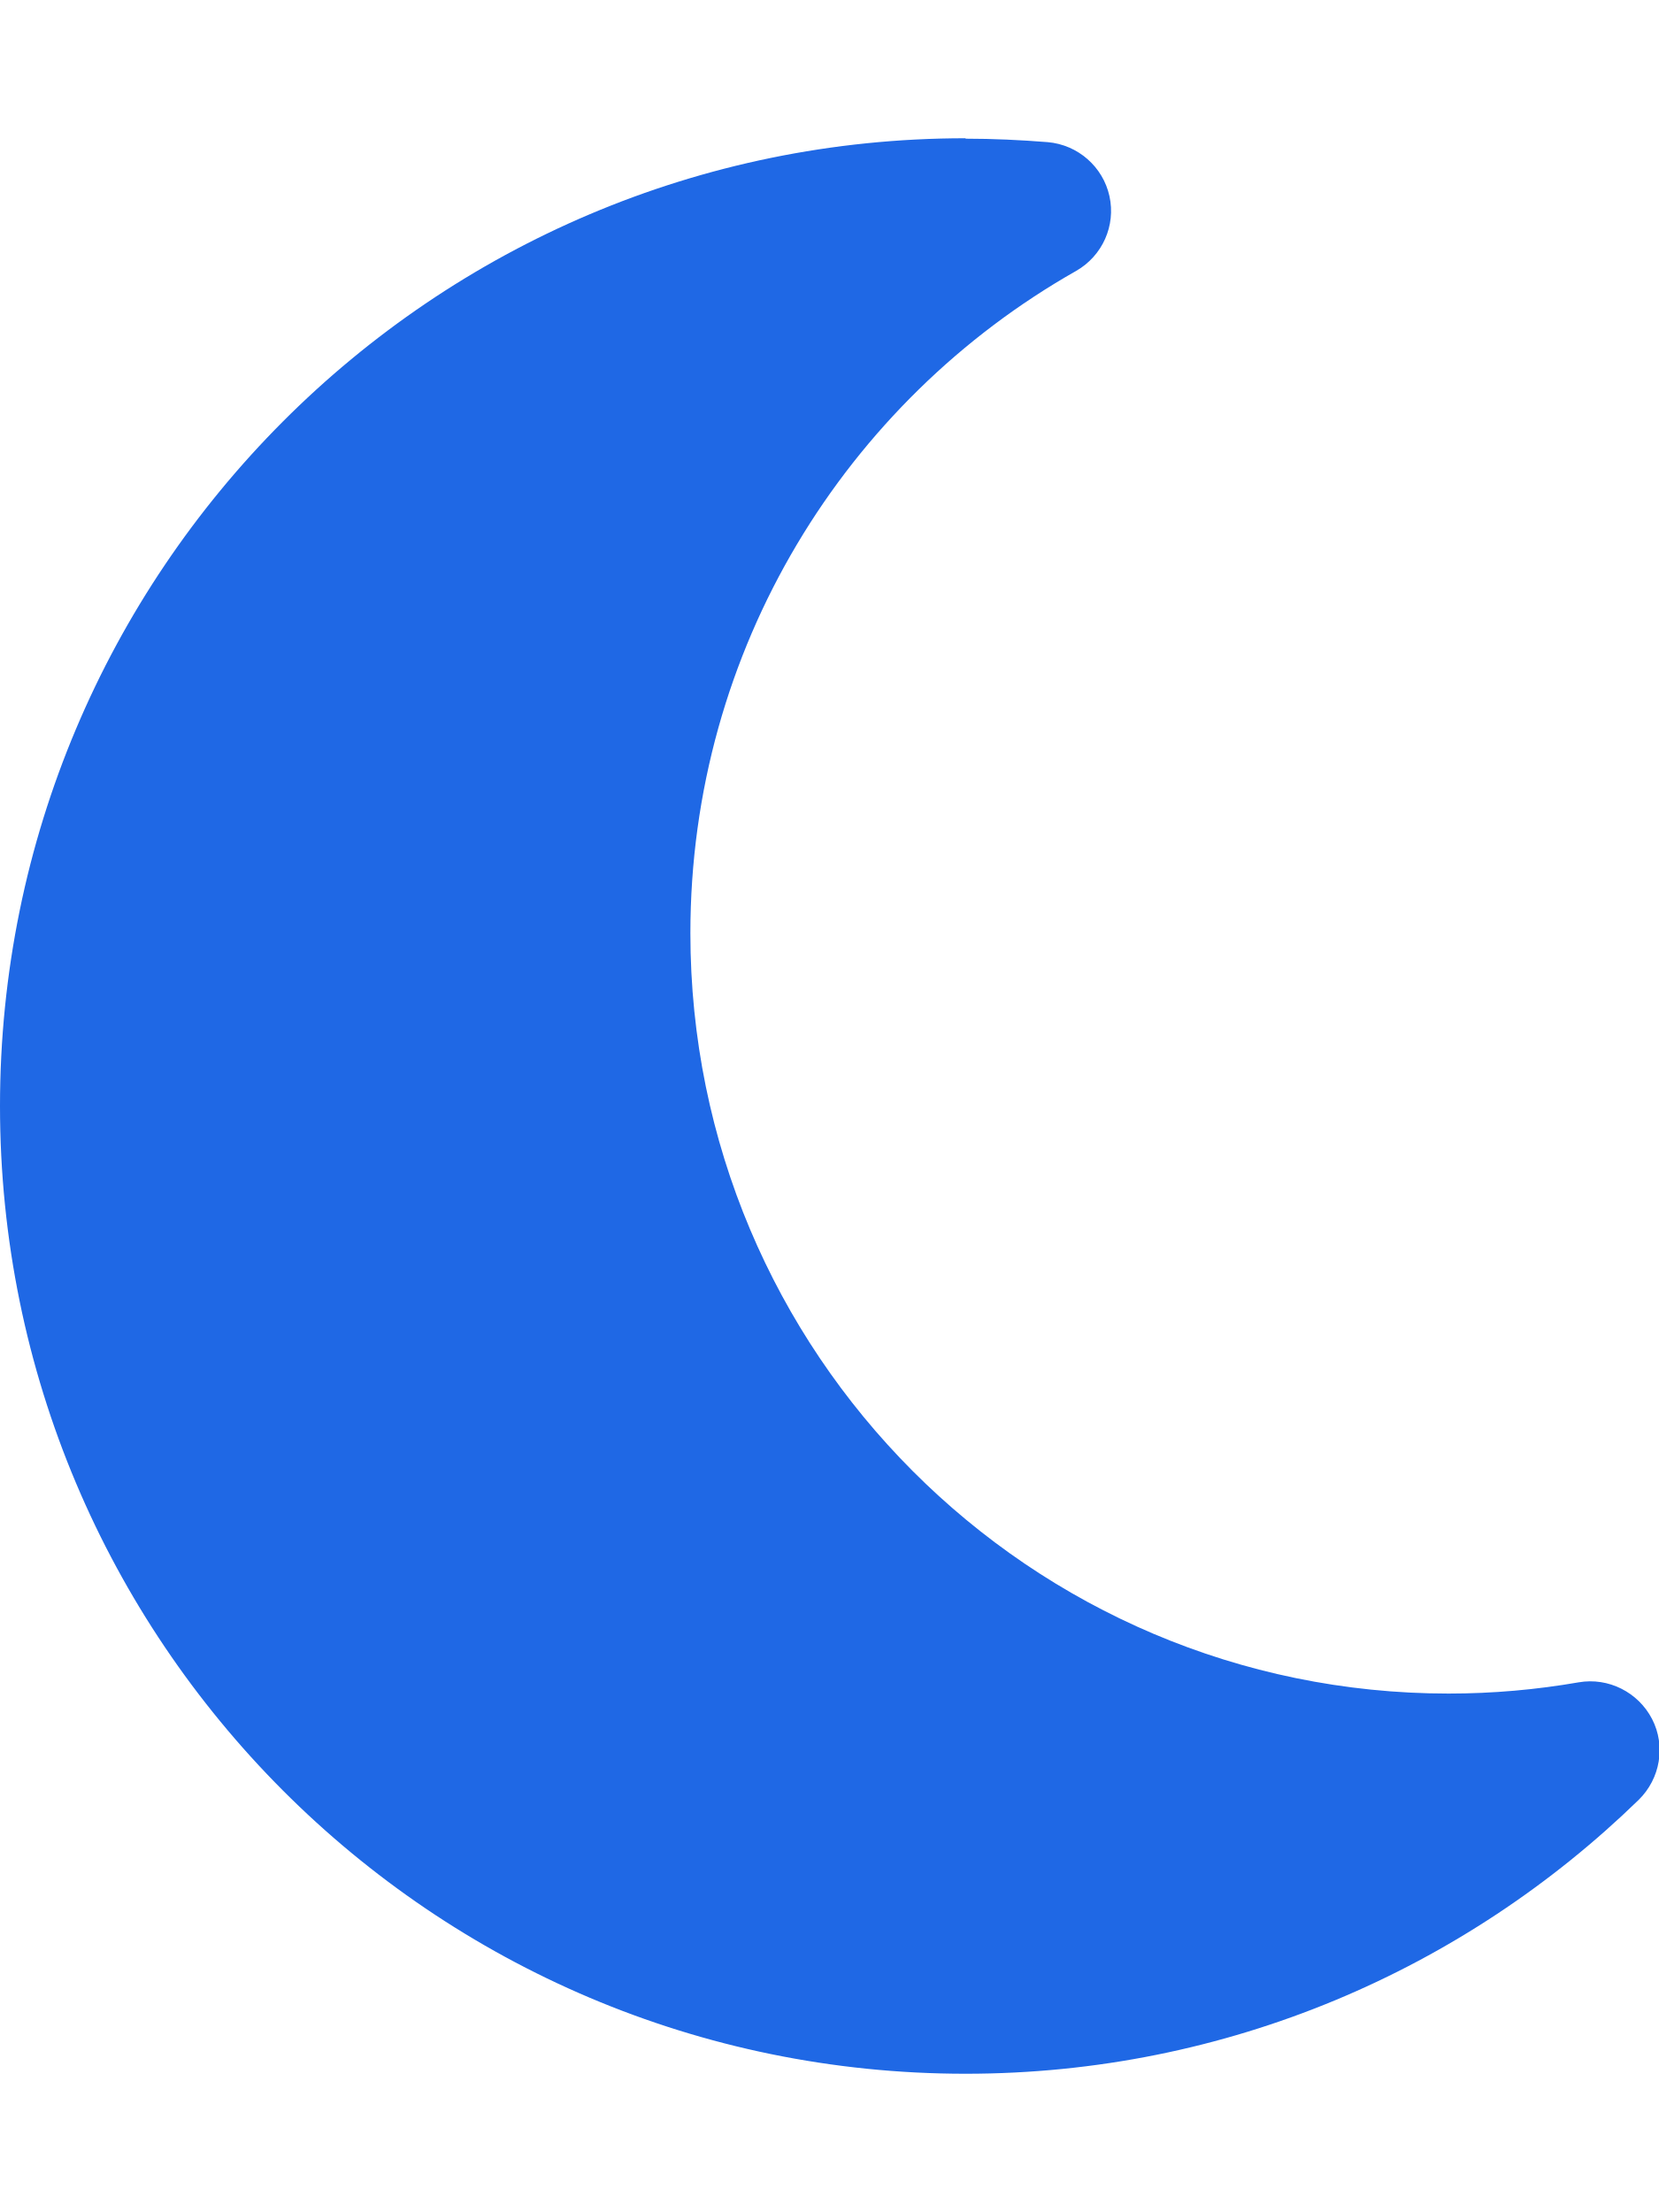
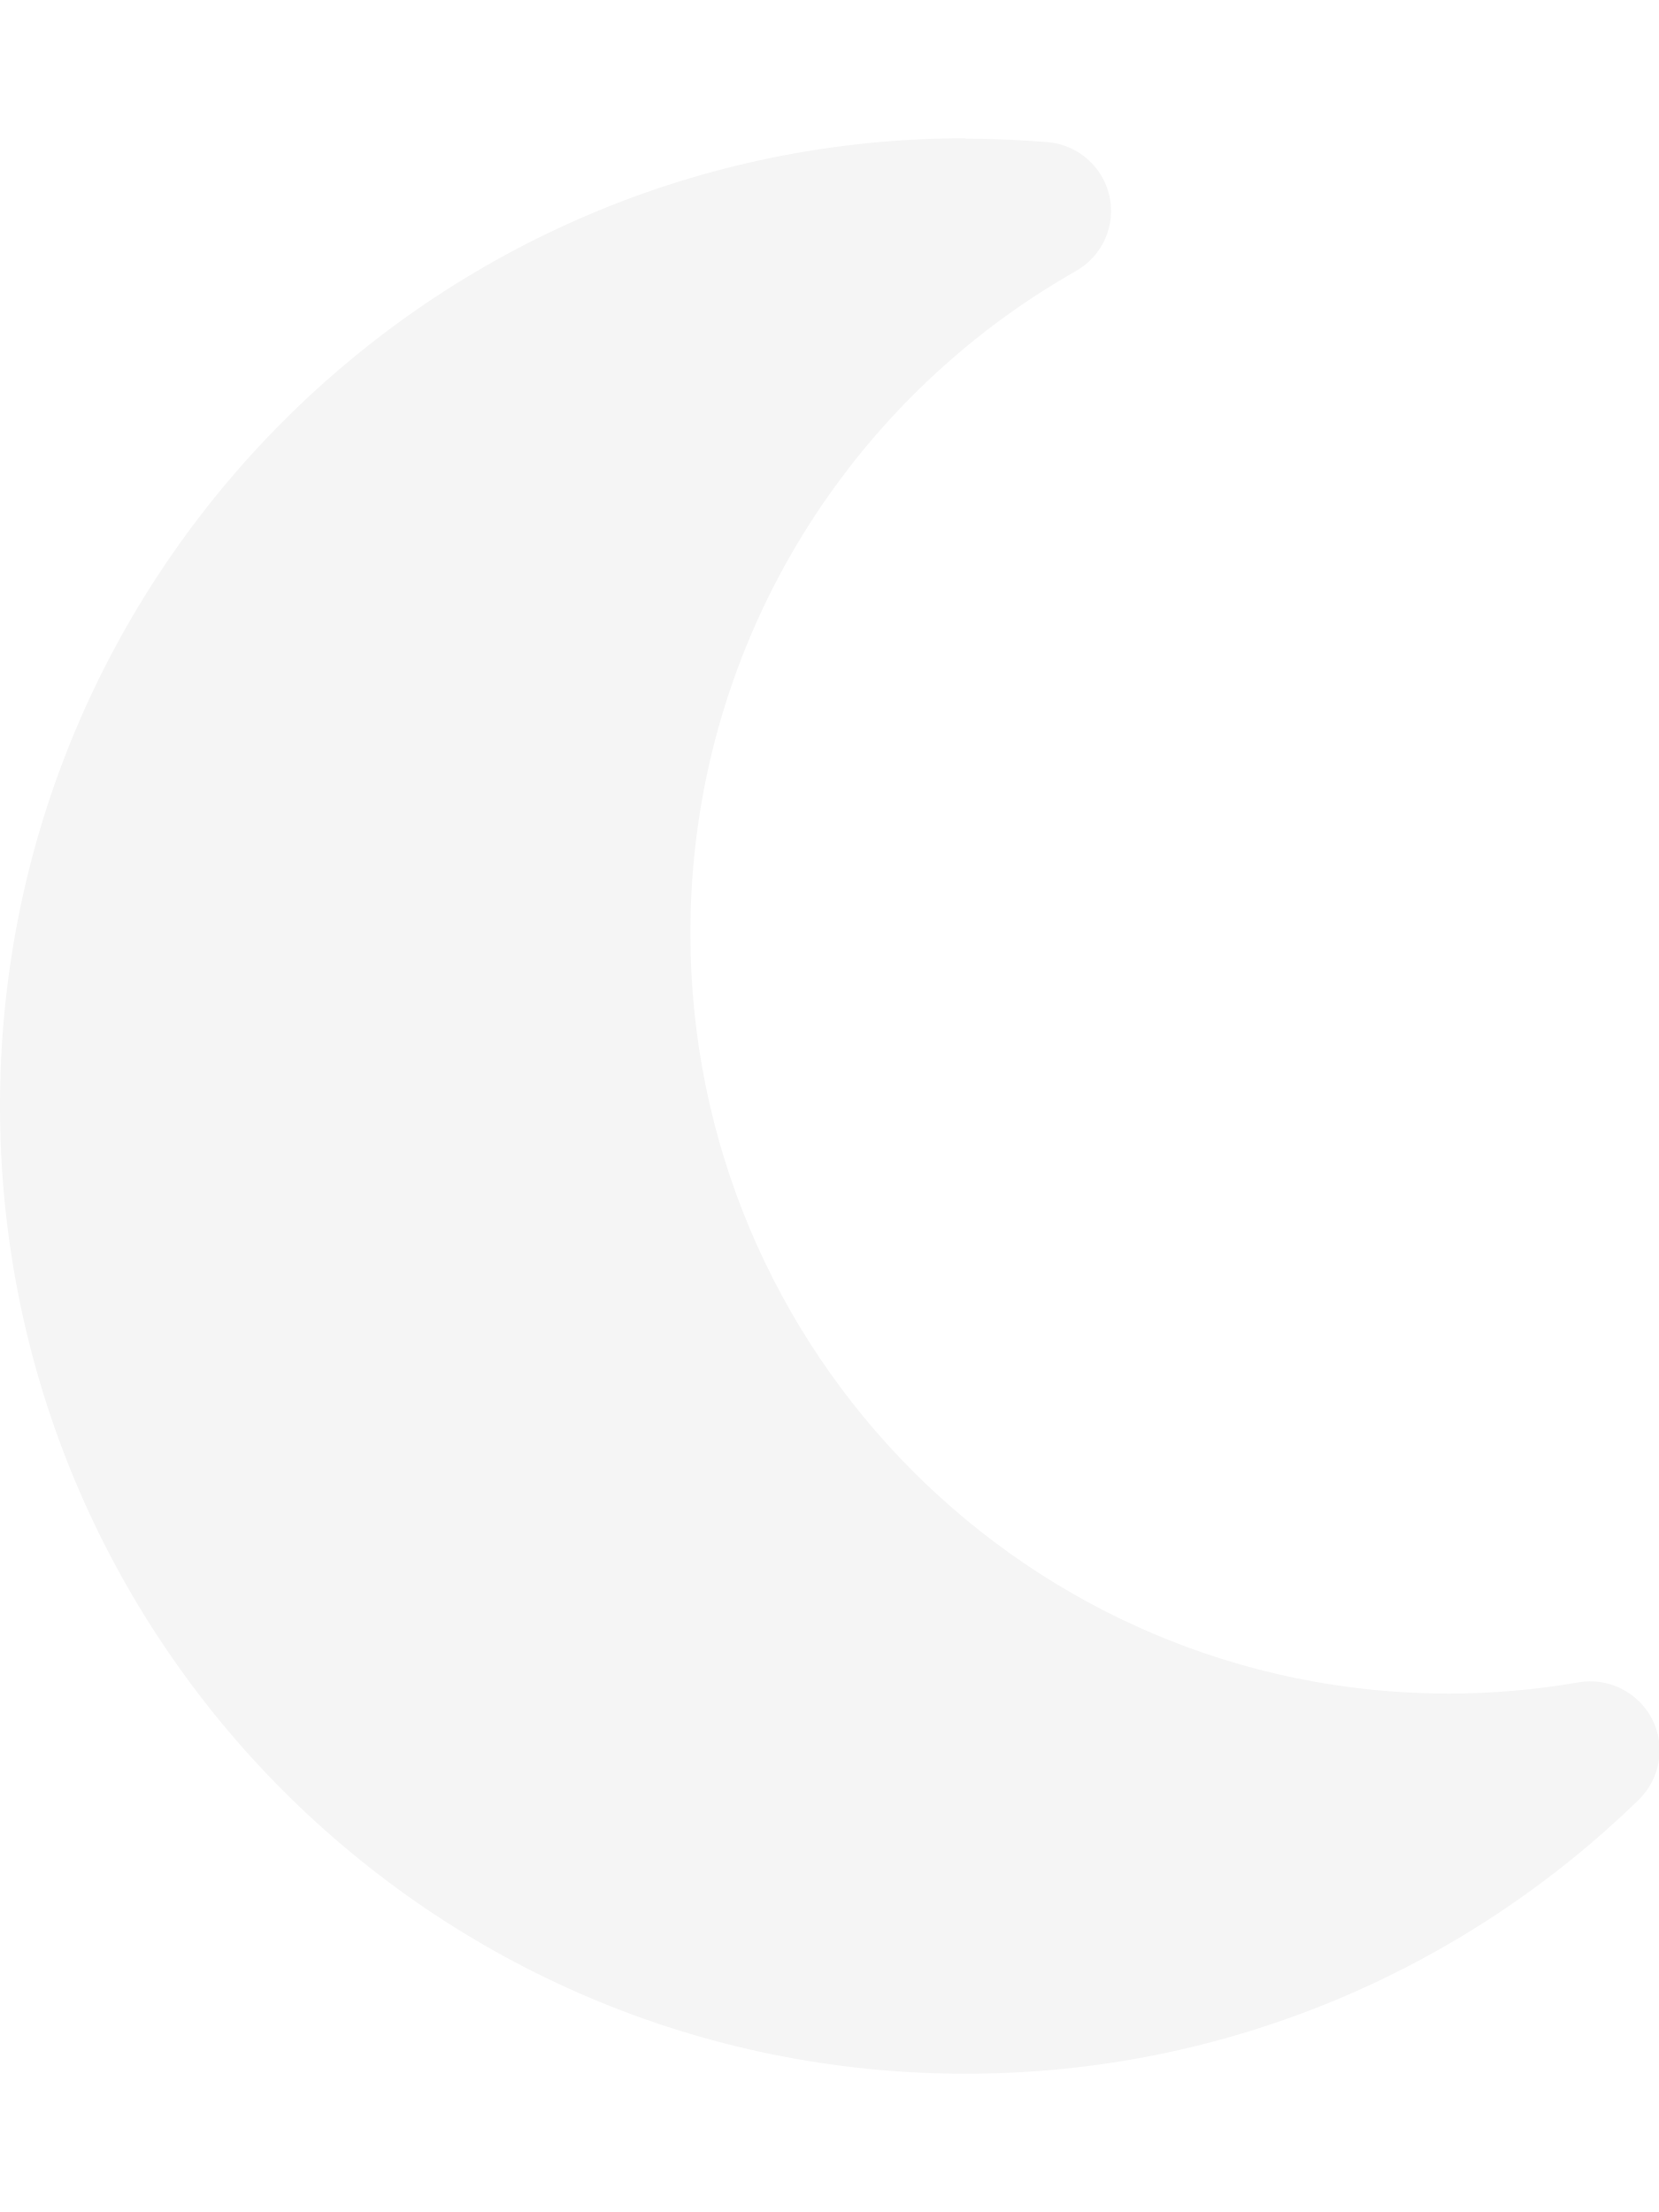
<svg xmlns="http://www.w3.org/2000/svg" height="1em" viewBox="0 0 384 512">
-   <style>svg{fill:#1f68e5}</style>
+   <style>svg{fill:#f5f5f5}</style>
  <path d="M223.5 32C100 32 0 132.3 0 256S100 480 223.5 480c60.6 0 115.5-24.2 155.8-63.4c5-4.9 6.3-12.5 3.1-18.7s-10.1-9.7-17-8.5c-9.8 1.7-19.8 2.6-30.1 2.6c-96.9 0-175.5-78.8-175.5-176c0-65.8 36-123.1 89.3-153.3c6.1-3.5 9.2-10.5 7.7-17.3s-7.3-11.9-14.3-12.5c-6.3-.5-12.6-.8-19-.8z" />
</svg>
